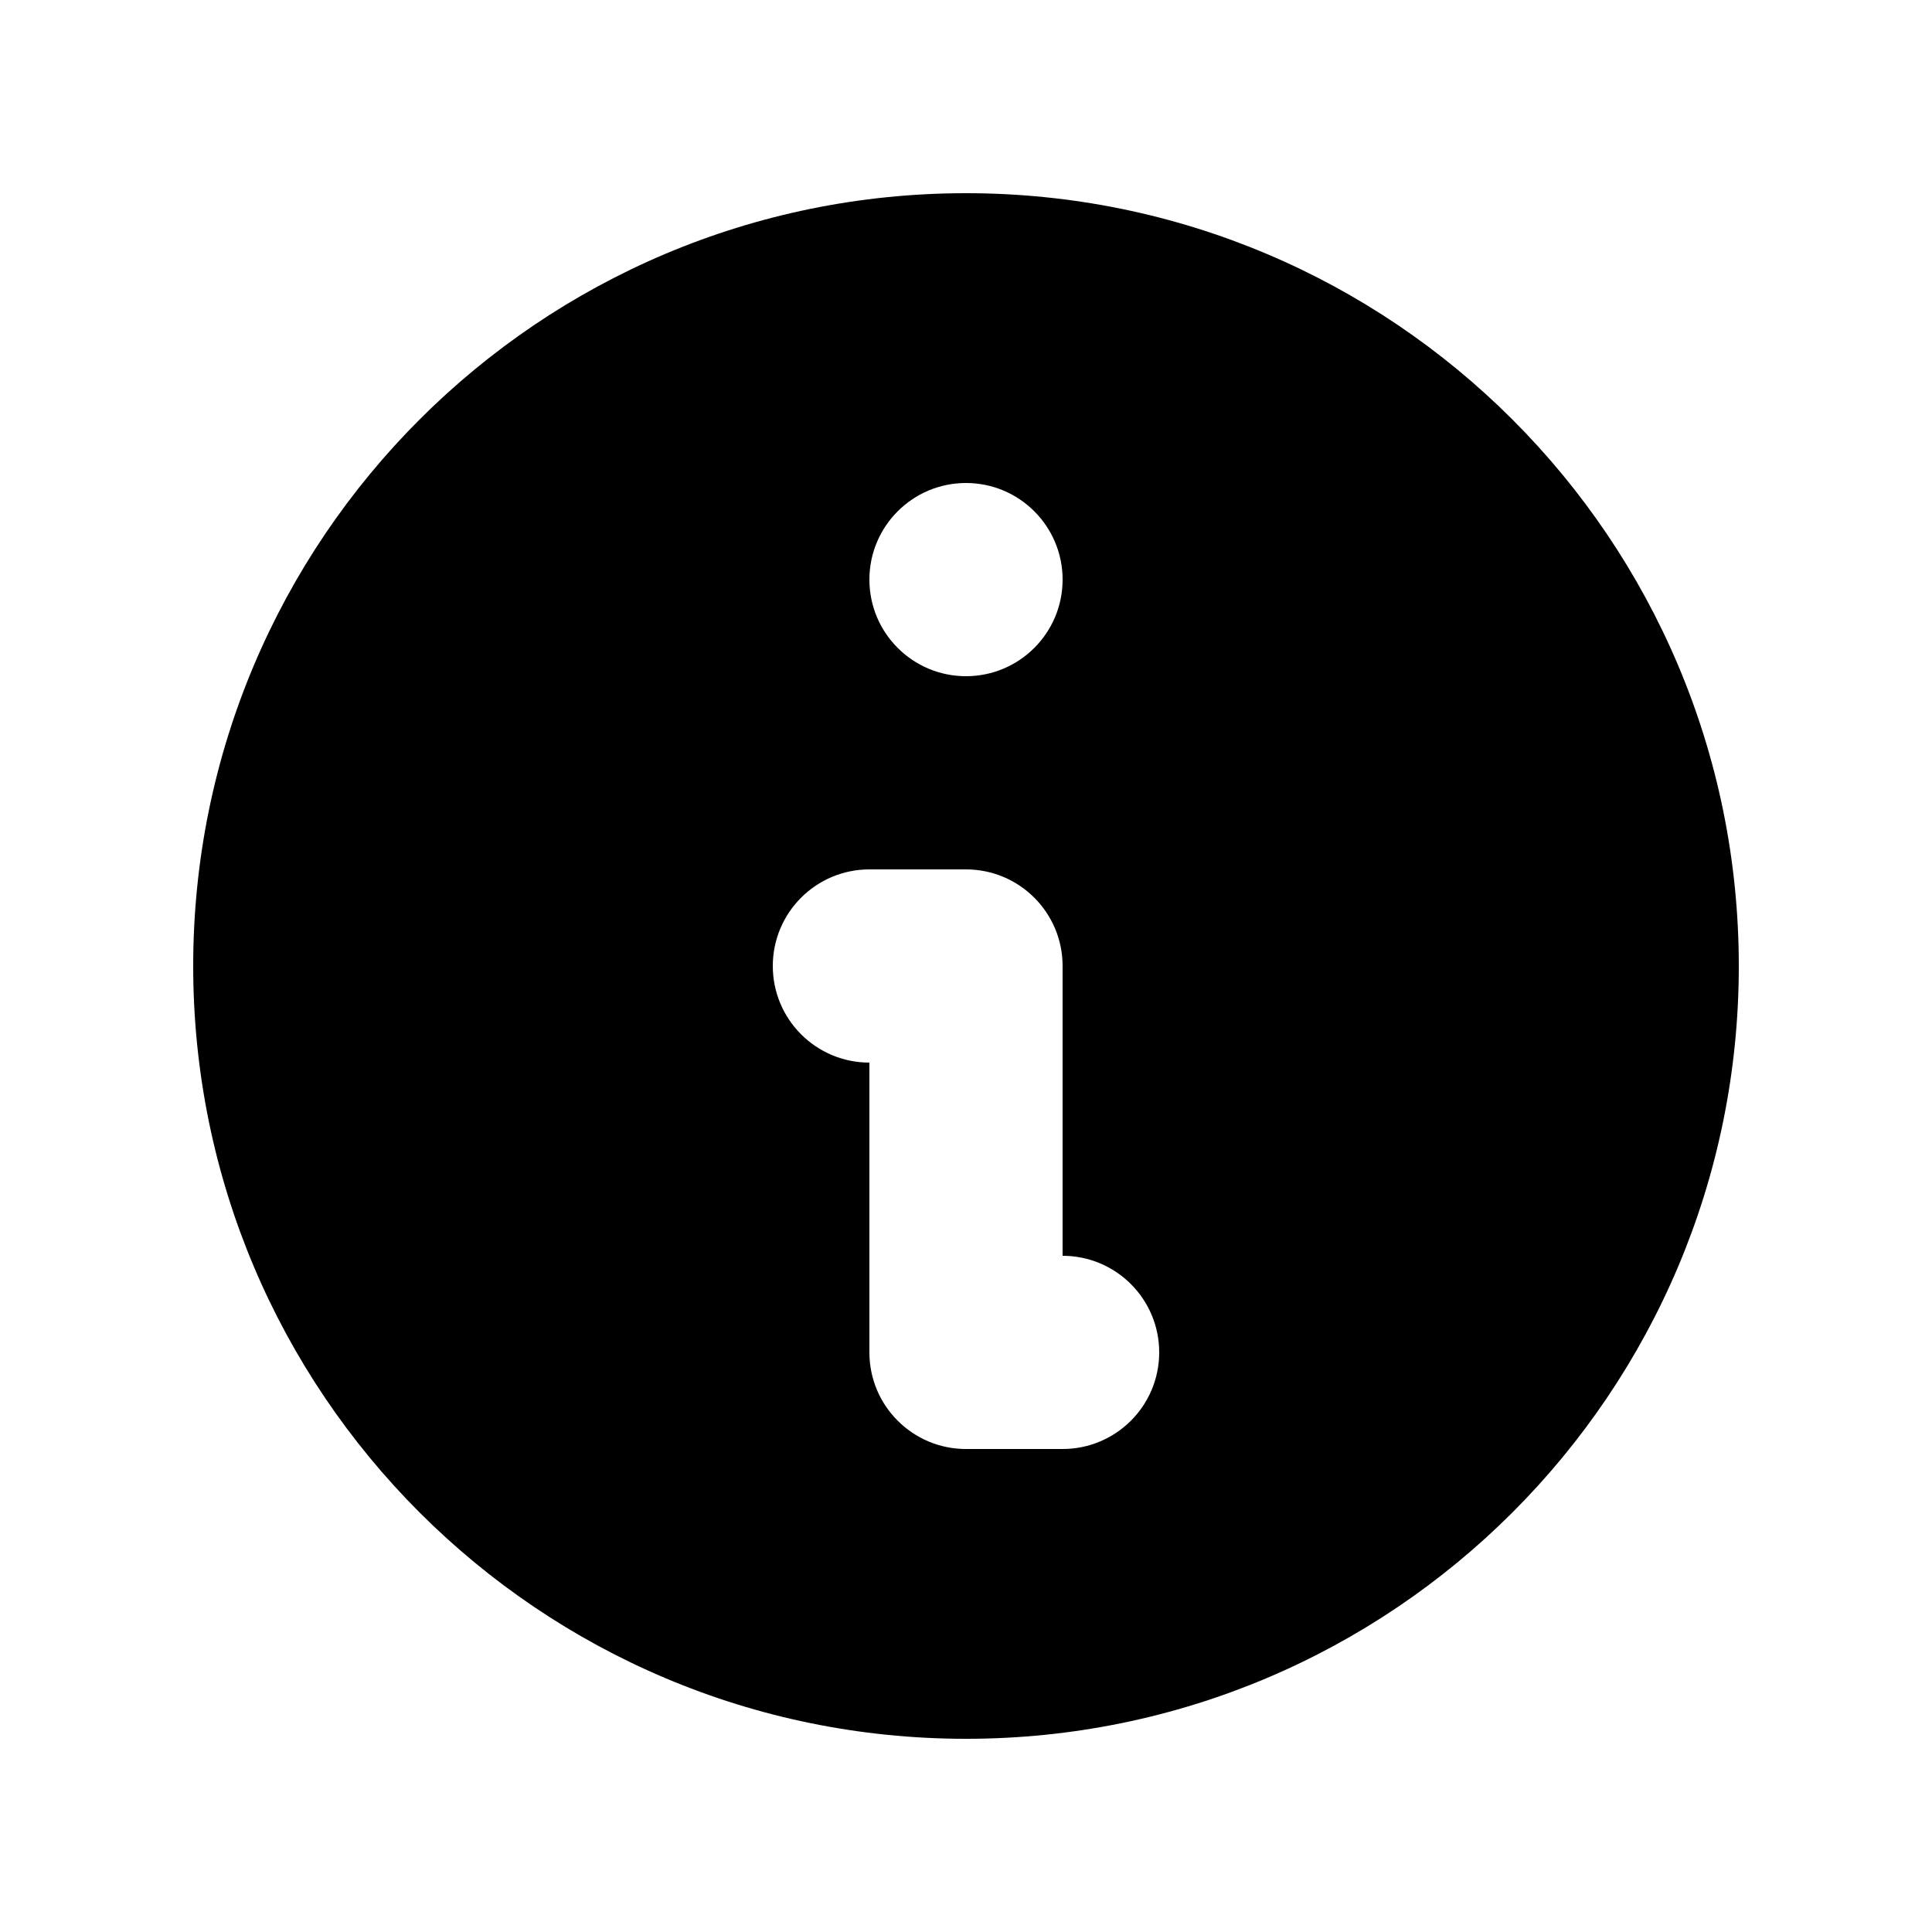
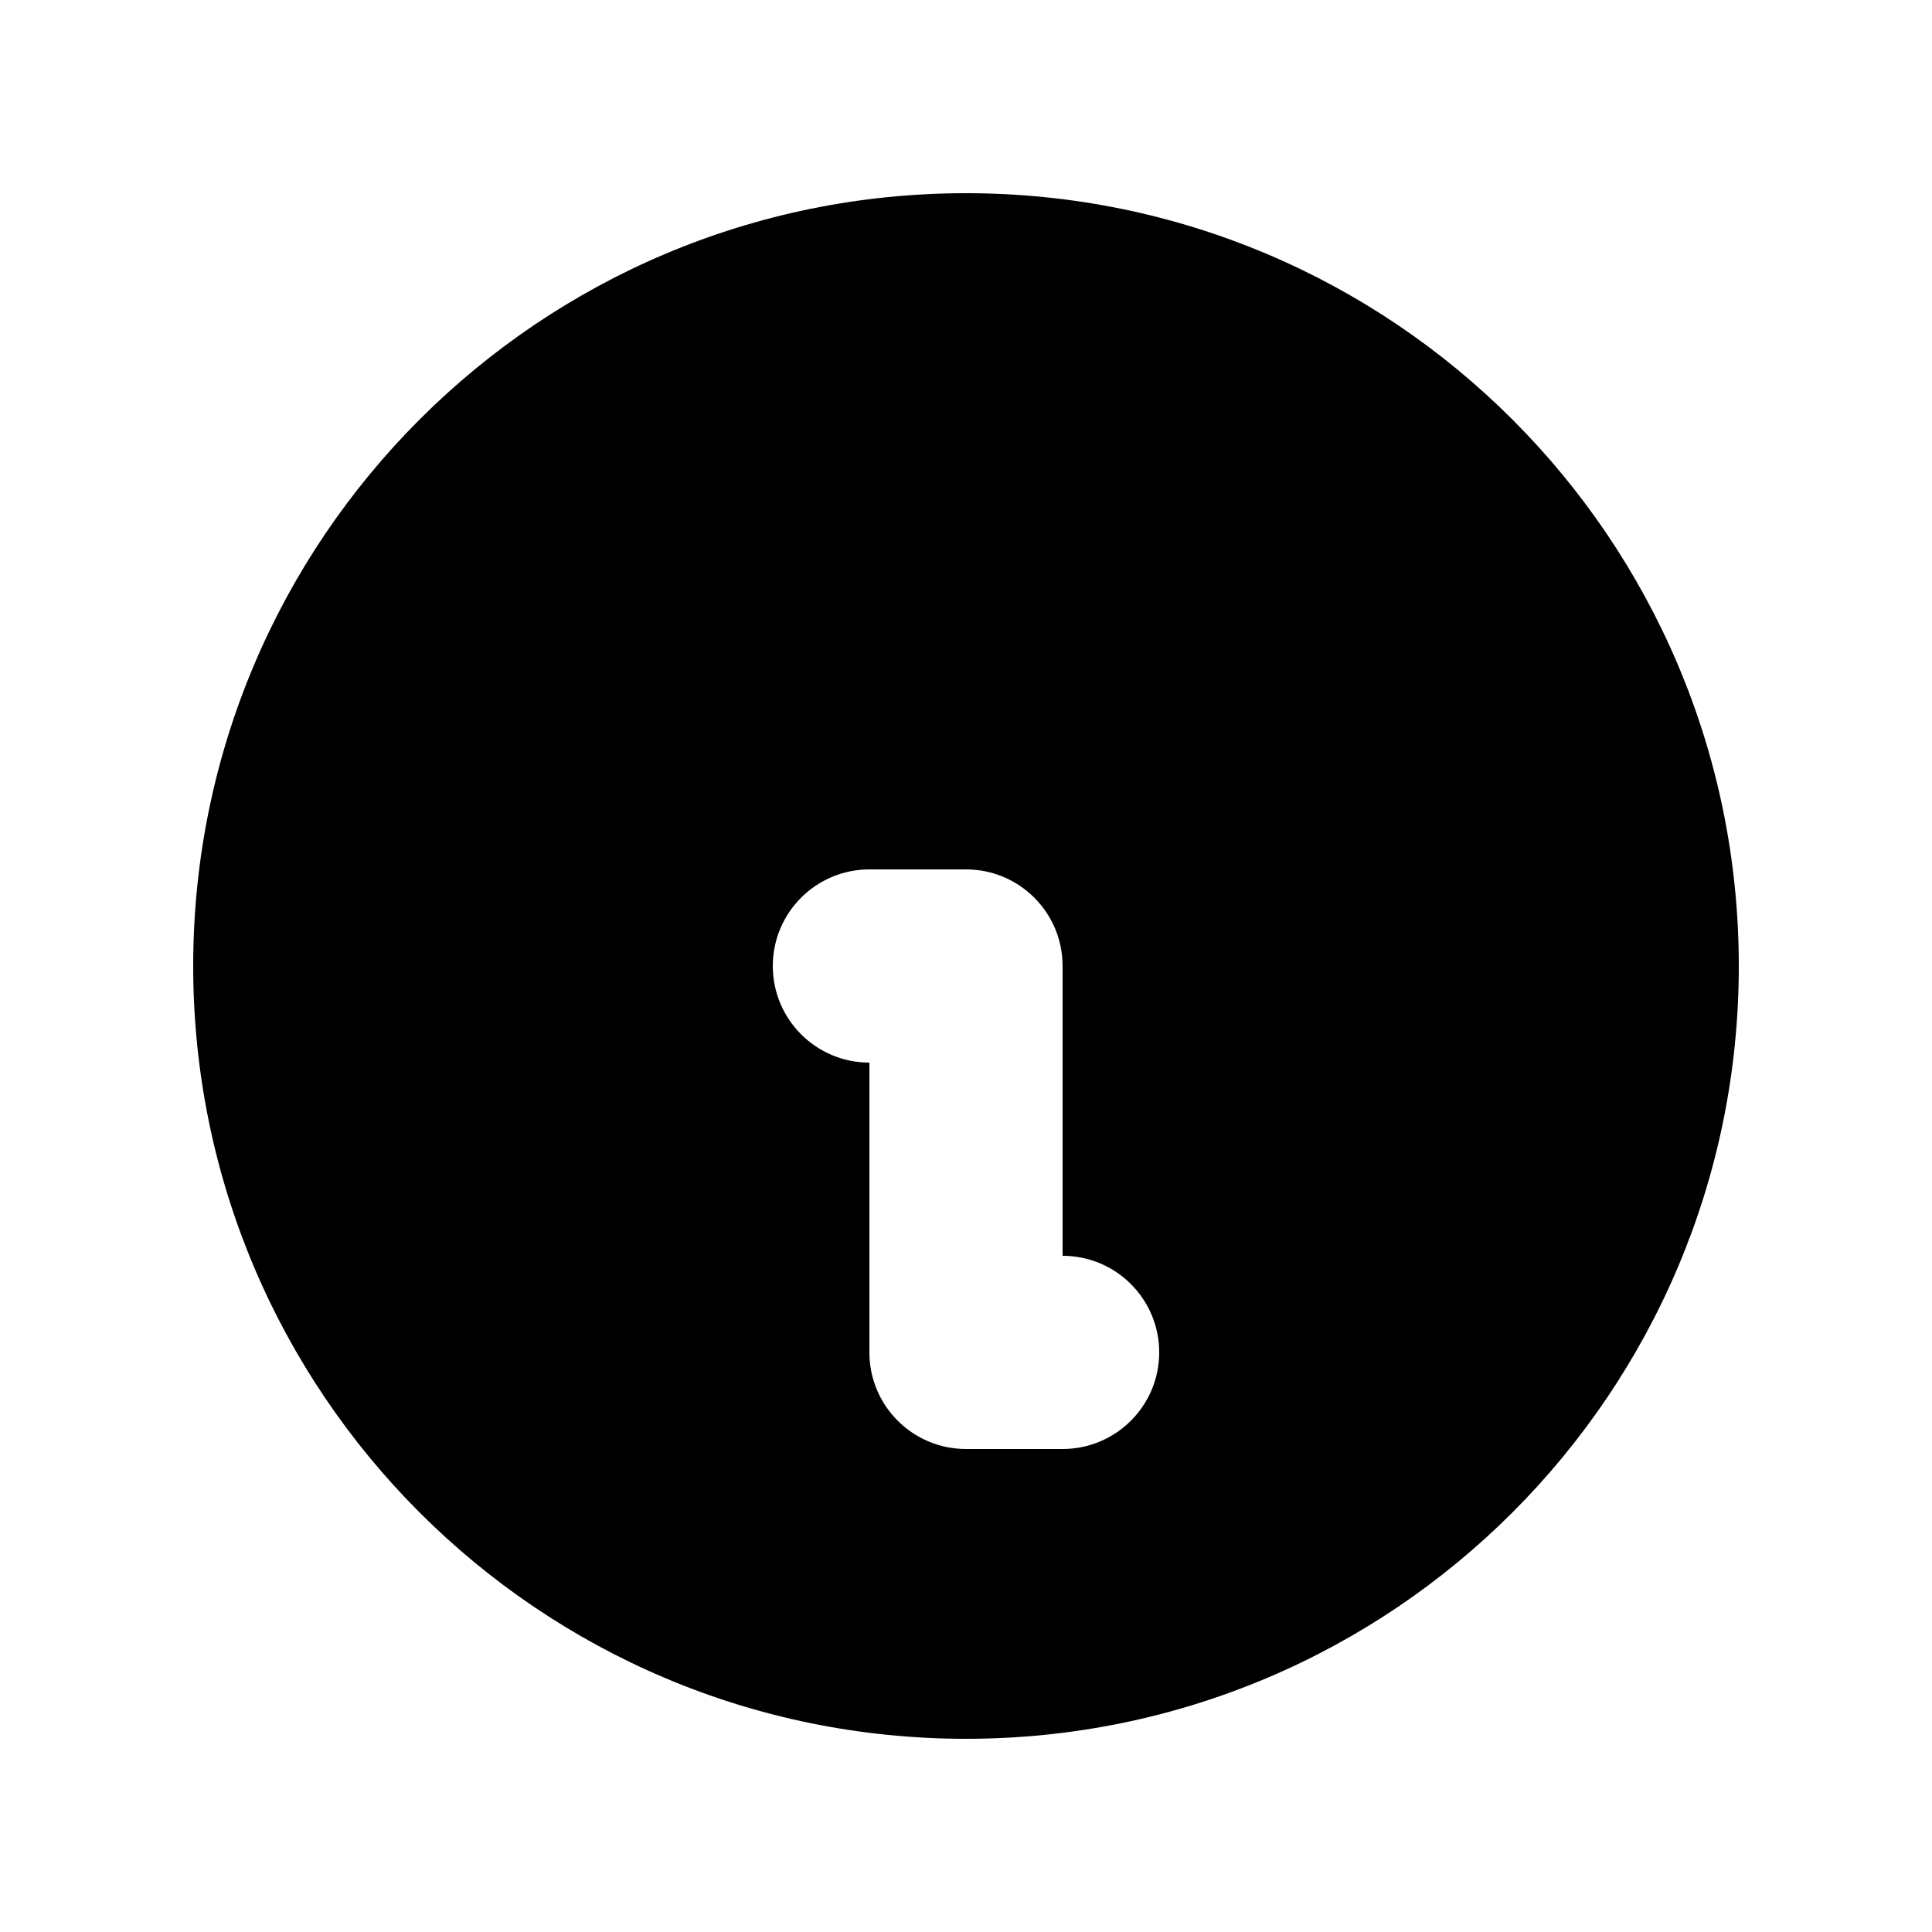
<svg xmlns="http://www.w3.org/2000/svg" class="h-5 w-5" viewBox="0 0 20 20" fill="currentColor">
-   <path fill-rule="evenodd" d="M18 10a8 8 0 11-16 0 8 8 0 0116 0zm-7-4a1 1 0 11-2 0 1 1 0 012 0zM9 9a1 1 0 000 2v3a1 1 0 001 1h1a1 1 0 100-2v-3a1 1 0 00-1-1H9z" clip-rule="evenodd" />
+   <path fillRule="evenodd" d="M18 10a8 8 0 11-16 0 8 8 0 0116 0zm-7-4a1 1 0 11-2 0 1 1 0 012 0zM9 9a1 1 0 000 2v3a1 1 0 001 1h1a1 1 0 100-2v-3a1 1 0 00-1-1H9z" clipRule="evenodd" />
</svg>
